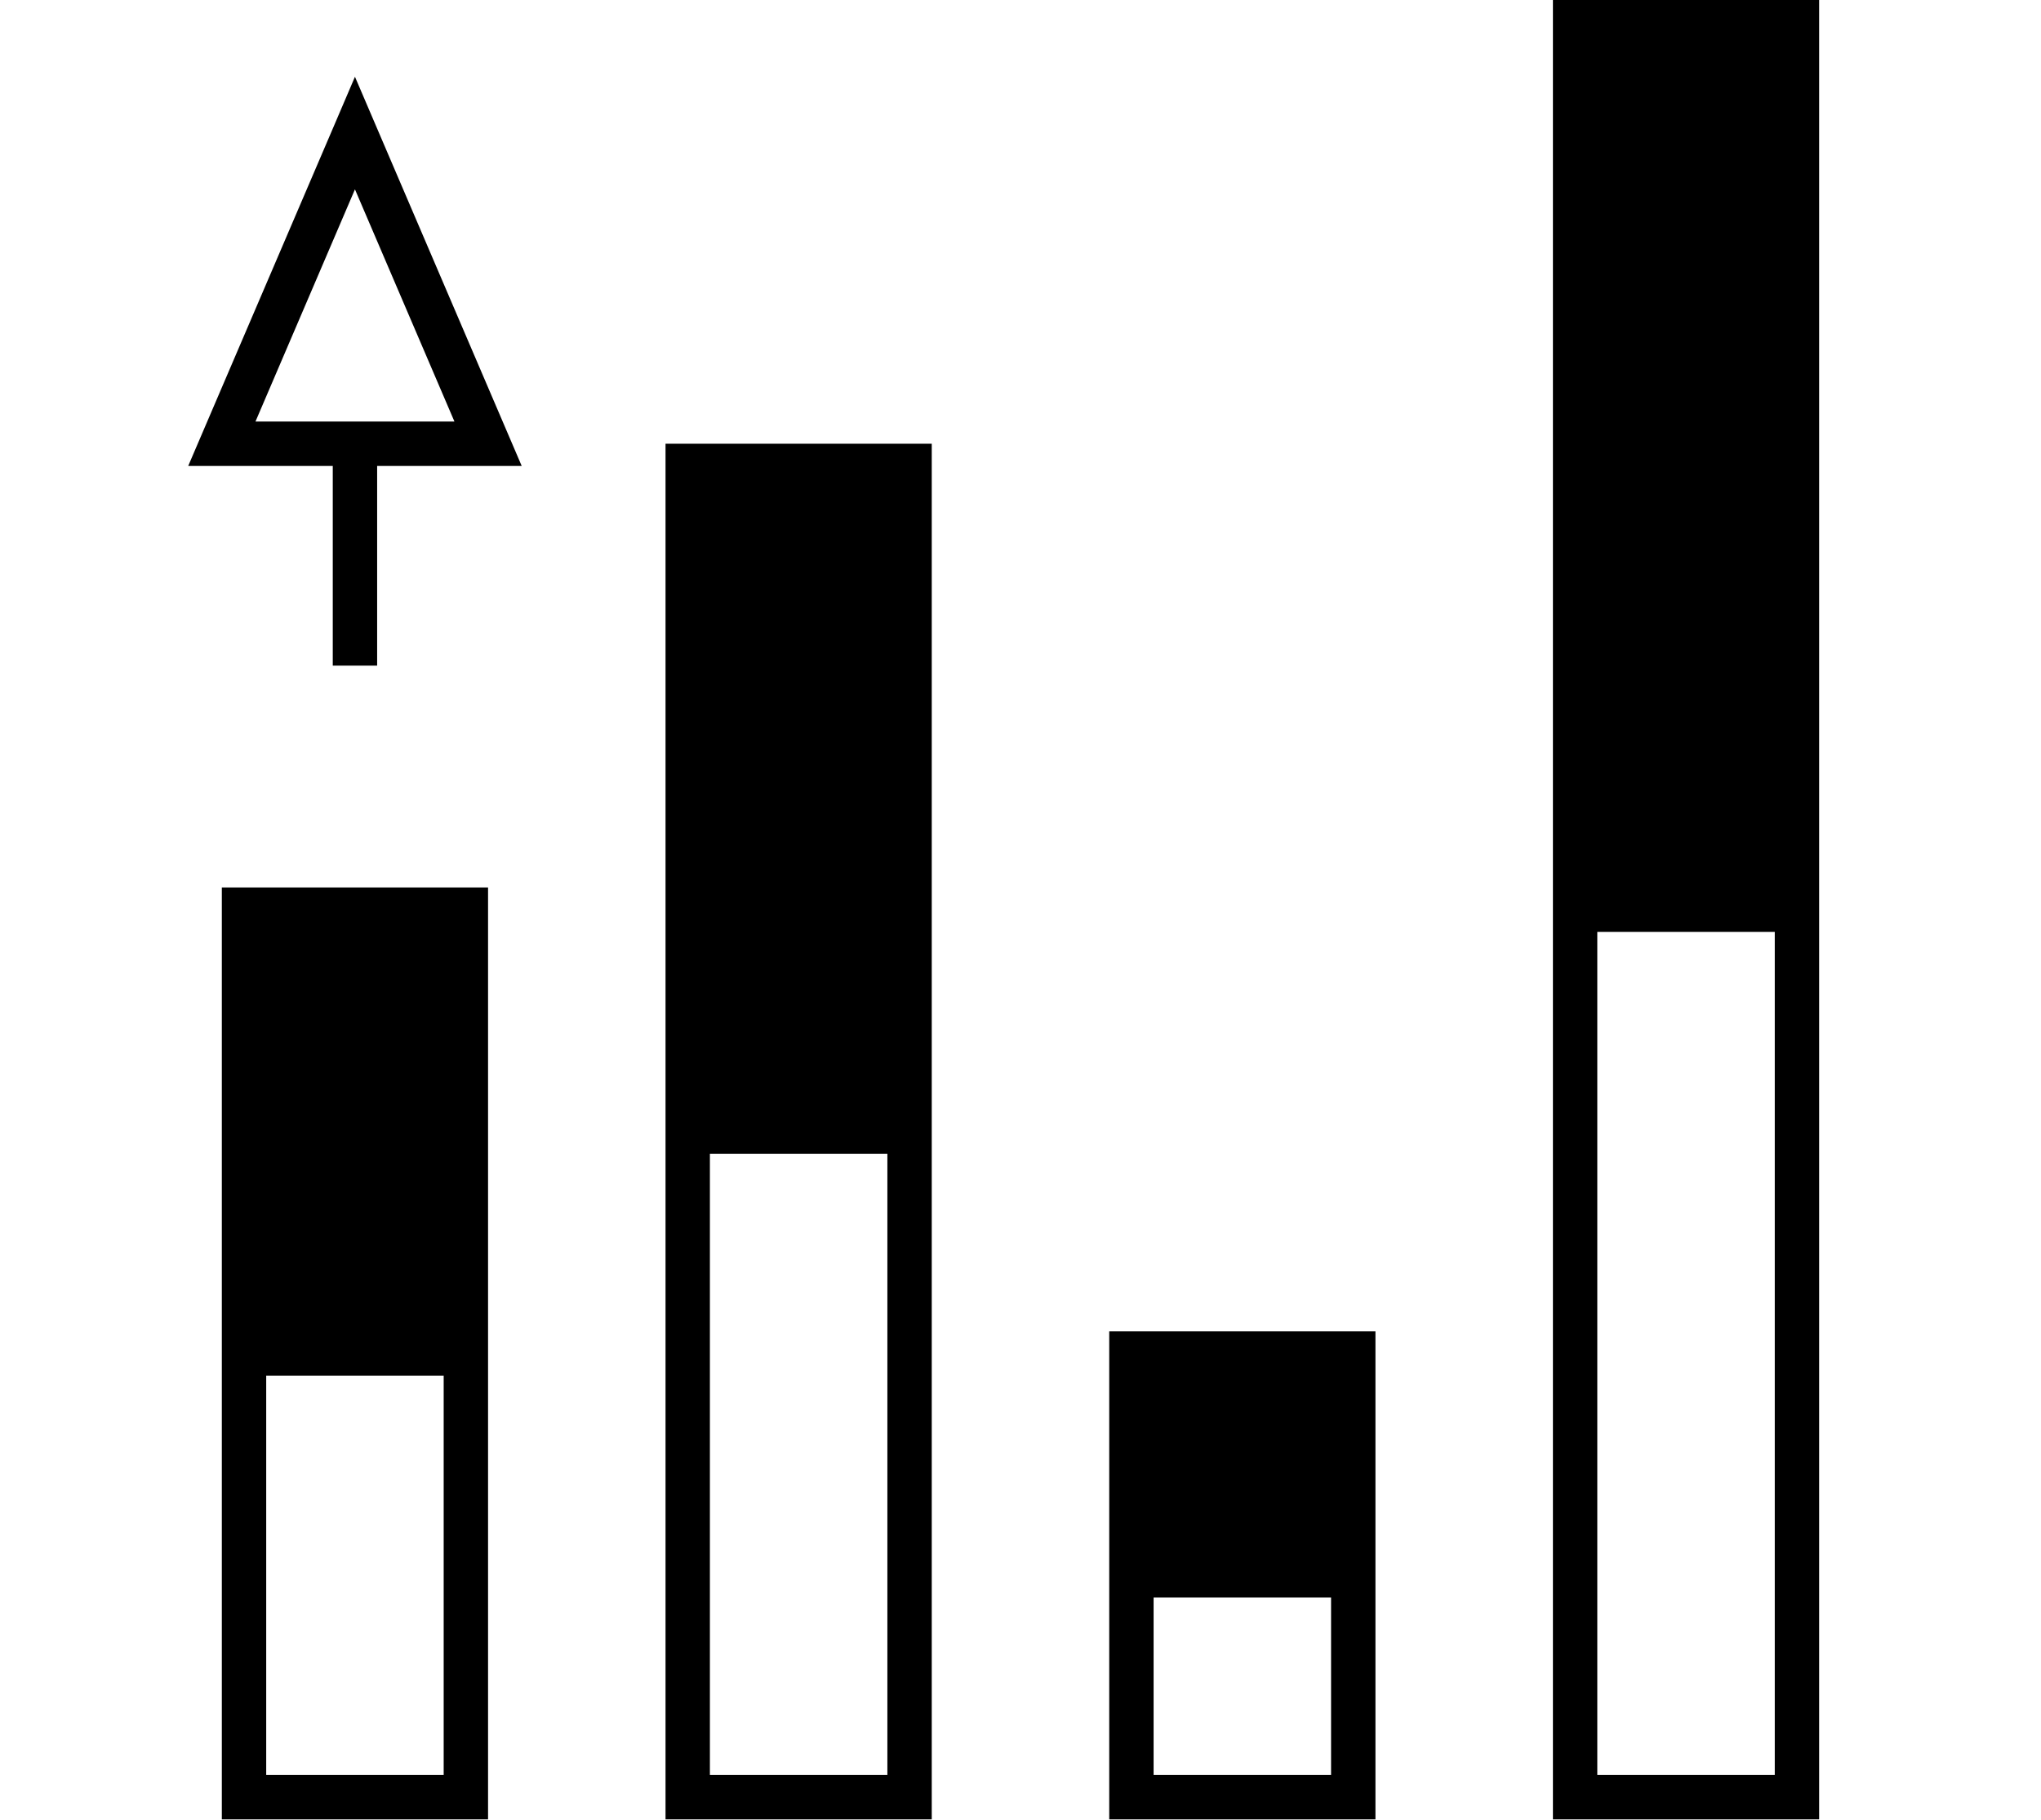
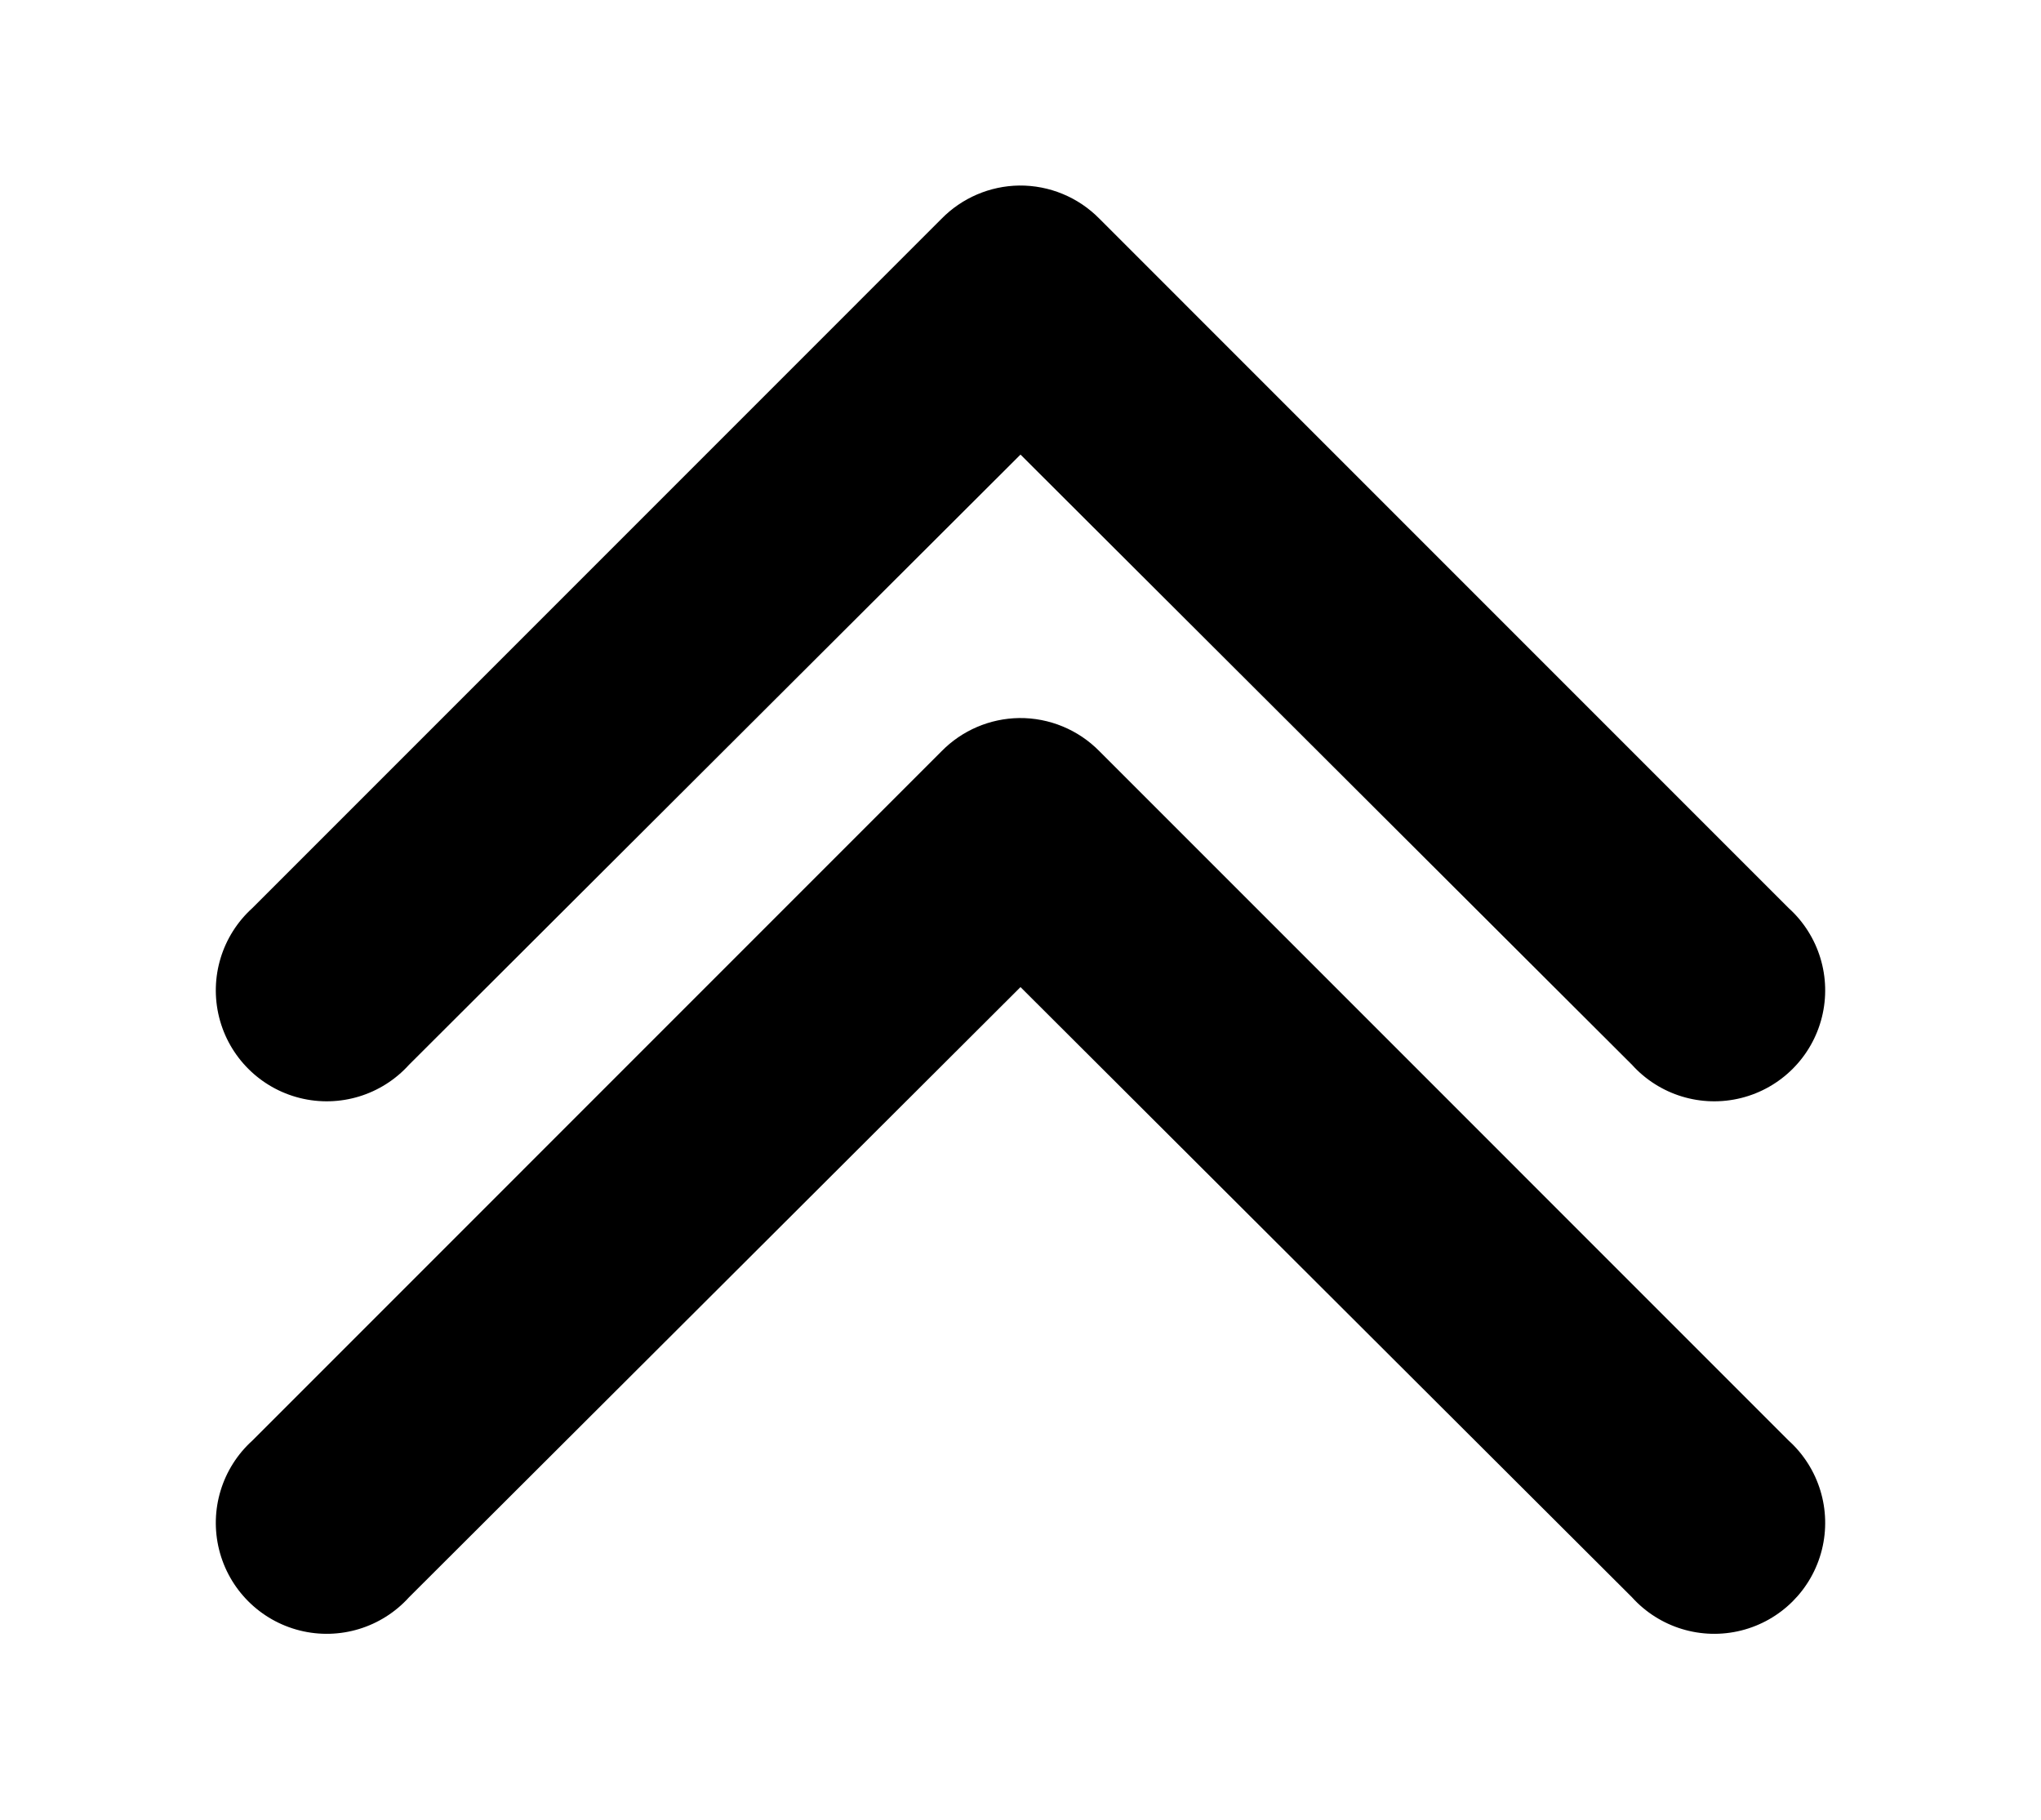
- <svg xmlns="http://www.w3.org/2000/svg" id="svg3692" height="41" width="46" version="1.1">
+ <svg xmlns="http://www.w3.org/2000/svg" version="1.1" width="46" height="41" id="svg3692">
  <defs id="defs3694" />
-   <g id="layer1" transform="translate(-122.7143,-157.5765)">
-     <path style="font-size:medium;font-style:normal;font-variant:normal;font-weight:normal;font-stretch:normal;text-indent:0;text-align:start;text-decoration:none;line-height:normal;letter-spacing:normal;word-spacing:normal;text-transform:none;direction:ltr;block-progression:tb;writing-mode:lr-tb;text-anchor:start;baseline-shift:baseline;color:#000000;fill:#000000;fill-opacity:1;stroke:none;stroke-width:1px;marker:none;visibility:visible;display:inline;overflow:visible;enable-background:accumulate;font-family:Sans;-inkscape-font-specification:Sans" id="path3276" d="m 127.714,177.576 0,0.5 0,9.5 0,0.5 0,10 0,0.5 0.5,0 5,0 0.5,0 0,-0.5 0,-10 0,-0.5 0,-9.5 0,-0.5 -0.5,0 -5,0 z m 1,11 4,0 0,9 -4,0 z" />
-     <path style="font-size:medium;font-style:normal;font-variant:normal;font-weight:normal;font-stretch:normal;text-indent:0;text-align:start;text-decoration:none;line-height:normal;letter-spacing:normal;word-spacing:normal;text-transform:none;direction:ltr;block-progression:tb;writing-mode:lr-tb;text-anchor:start;baseline-shift:baseline;color:#000000;fill:#000000;fill-opacity:1;stroke:none;stroke-width:1px;marker:none;visibility:visible;display:inline;overflow:visible;enable-background:accumulate;font-family:Sans;-inkscape-font-specification:Sans" id="path3280" d="m 137.714,167.576 0,0.5 0,14.5 0,0.5 0,15 0,0.5 0.5,0 5,0 0.5,0 0,-0.5 0,-15 0,-0.5 0,-14.5 0,-0.5 -0.5,0 -5,0 z m 1,16 4,0 0,14 -4,0 z" />
-     <path style="font-size:medium;font-style:normal;font-variant:normal;font-weight:normal;font-stretch:normal;text-indent:0;text-align:start;text-decoration:none;line-height:normal;letter-spacing:normal;word-spacing:normal;text-transform:none;direction:ltr;block-progression:tb;writing-mode:lr-tb;text-anchor:start;baseline-shift:baseline;color:#000000;fill:#000000;fill-opacity:1;stroke:none;stroke-width:1px;marker:none;visibility:visible;display:inline;overflow:visible;enable-background:accumulate;font-family:Sans;-inkscape-font-specification:Sans" id="path3284" d="m 147.714,187.576 0,0.5 0,4.5 0,0.5 0,5 0,0.5 0.5,0 5,0 0.5,0 0,-0.5 0,-5 0,-0.5 0,-4.5 0,-0.5 -0.5,0 -5,0 z m 1,6 4,0 0,4 -4,0 z" />
-     <path style="font-size:medium;font-style:normal;font-variant:normal;font-weight:normal;font-stretch:normal;text-indent:0;text-align:start;text-decoration:none;line-height:normal;letter-spacing:normal;word-spacing:normal;text-transform:none;direction:ltr;block-progression:tb;writing-mode:lr-tb;text-anchor:start;baseline-shift:baseline;color:#000000;fill:#000000;fill-opacity:1;stroke:none;stroke-width:1px;marker:none;visibility:visible;display:inline;overflow:visible;enable-background:accumulate;font-family:Sans;-inkscape-font-specification:Sans" id="path3288" d="m 157.714,157.576 0,0.5 0,19.5 0,0.5 0,20 0,0.5 0.5,0 5,0 0.5,0 0,-0.5 0,-20 0,-0.5 0,-19.5 0,-0.5 -0.5,0 -5,0 z m 1,21 4,0 0,19 -4,0 z" />
+   <g id="g3793">
+     <path d="m 22.969,16.181 a 2.5,2.5 0 0 0 -1.75,0.75 L 5.688,32.463 a 2.5,2.5 0 1 0 3.531,3.531 L 23,22.244 l 13.781,13.75 a 2.5,2.5 0 1 0 3.531,-3.531 L 24.781,16.931 a 2.5,2.5 0 0 0 -1.812,-0.75 z" id="path3782" style="font-size:medium;font-style:normal;font-variant:normal;font-weight:normal;font-stretch:normal;text-indent:0;text-align:start;text-decoration:none;line-height:normal;letter-spacing:normal;word-spacing:normal;text-transform:none;direction:ltr;block-progression:tb;writing-mode:lr-tb;text-anchor:start;baseline-shift:baseline;color:#000000;fill:#000000;fill-opacity:1;stroke:none;stroke-width:5;marker:none;visibility:visible;display:inline;overflow:visible;enable-background:accumulate;font-family:Sans;-inkscape-font-specification:Sans" />
+     <path d="m 22.969,4.181 a 2.5,2.5 0 0 0 -1.75,0.75 L 5.688,20.463 a 2.5,2.5 0 1 0 3.531,3.531 L 23,10.244 l 13.781,13.75 a 2.5,2.5 0 1 0 3.531,-3.531 L 24.781,4.931 a 2.5,2.5 0 0 0 -1.812,-0.75 z" id="path3782-1" style="font-size:medium;font-style:normal;font-variant:normal;font-weight:normal;font-stretch:normal;text-indent:0;text-align:start;text-decoration:none;line-height:normal;letter-spacing:normal;word-spacing:normal;text-transform:none;direction:ltr;block-progression:tb;writing-mode:lr-tb;text-anchor:start;baseline-shift:baseline;color:#000000;fill:#000000;fill-opacity:1;stroke:none;stroke-width:5;marker:none;visibility:visible;display:inline;overflow:visible;enable-background:accumulate;font-family:Sans;-inkscape-font-specification:Sans" />
  </g>
-   <path id="path4144" d="M 8,1.73 7.541,2.803 4.242,10.5 l 3.258,0 0,4.5 1,0 0,-4.5 3.258,0 -3.758,-8.77 z m 0,2.537 2.242,5.232 -4.484,0 2.242,-5.232 z" style="color:#000000;font-style:normal;font-variant:normal;font-weight:normal;font-stretch:normal;font-size:medium;line-height:normal;font-family:sans-serif;text-indent:0;text-align:start;text-decoration:none;text-decoration-line:none;text-decoration-style:solid;text-decoration-color:#000000;letter-spacing:normal;word-spacing:normal;text-transform:none;direction:ltr;block-progression:tb;writing-mode:lr-tb;baseline-shift:baseline;text-anchor:start;white-space:normal;clip-rule:nonzero;display:inline;overflow:visible;visibility:visible;opacity:1;isolation:auto;mix-blend-mode:normal;color-interpolation:sRGB;color-interpolation-filters:linearRGB;solid-color:#000000;solid-opacity:1;fill:#000000;fill-opacity:1;fill-rule:evenodd;stroke:none;stroke-width:1px;stroke-linecap:butt;stroke-linejoin:miter;stroke-miterlimit:4;stroke-dasharray:none;stroke-dashoffset:0;stroke-opacity:1;color-rendering:auto;image-rendering:auto;shape-rendering:auto;text-rendering:auto;enable-background:accumulate" />
</svg>
